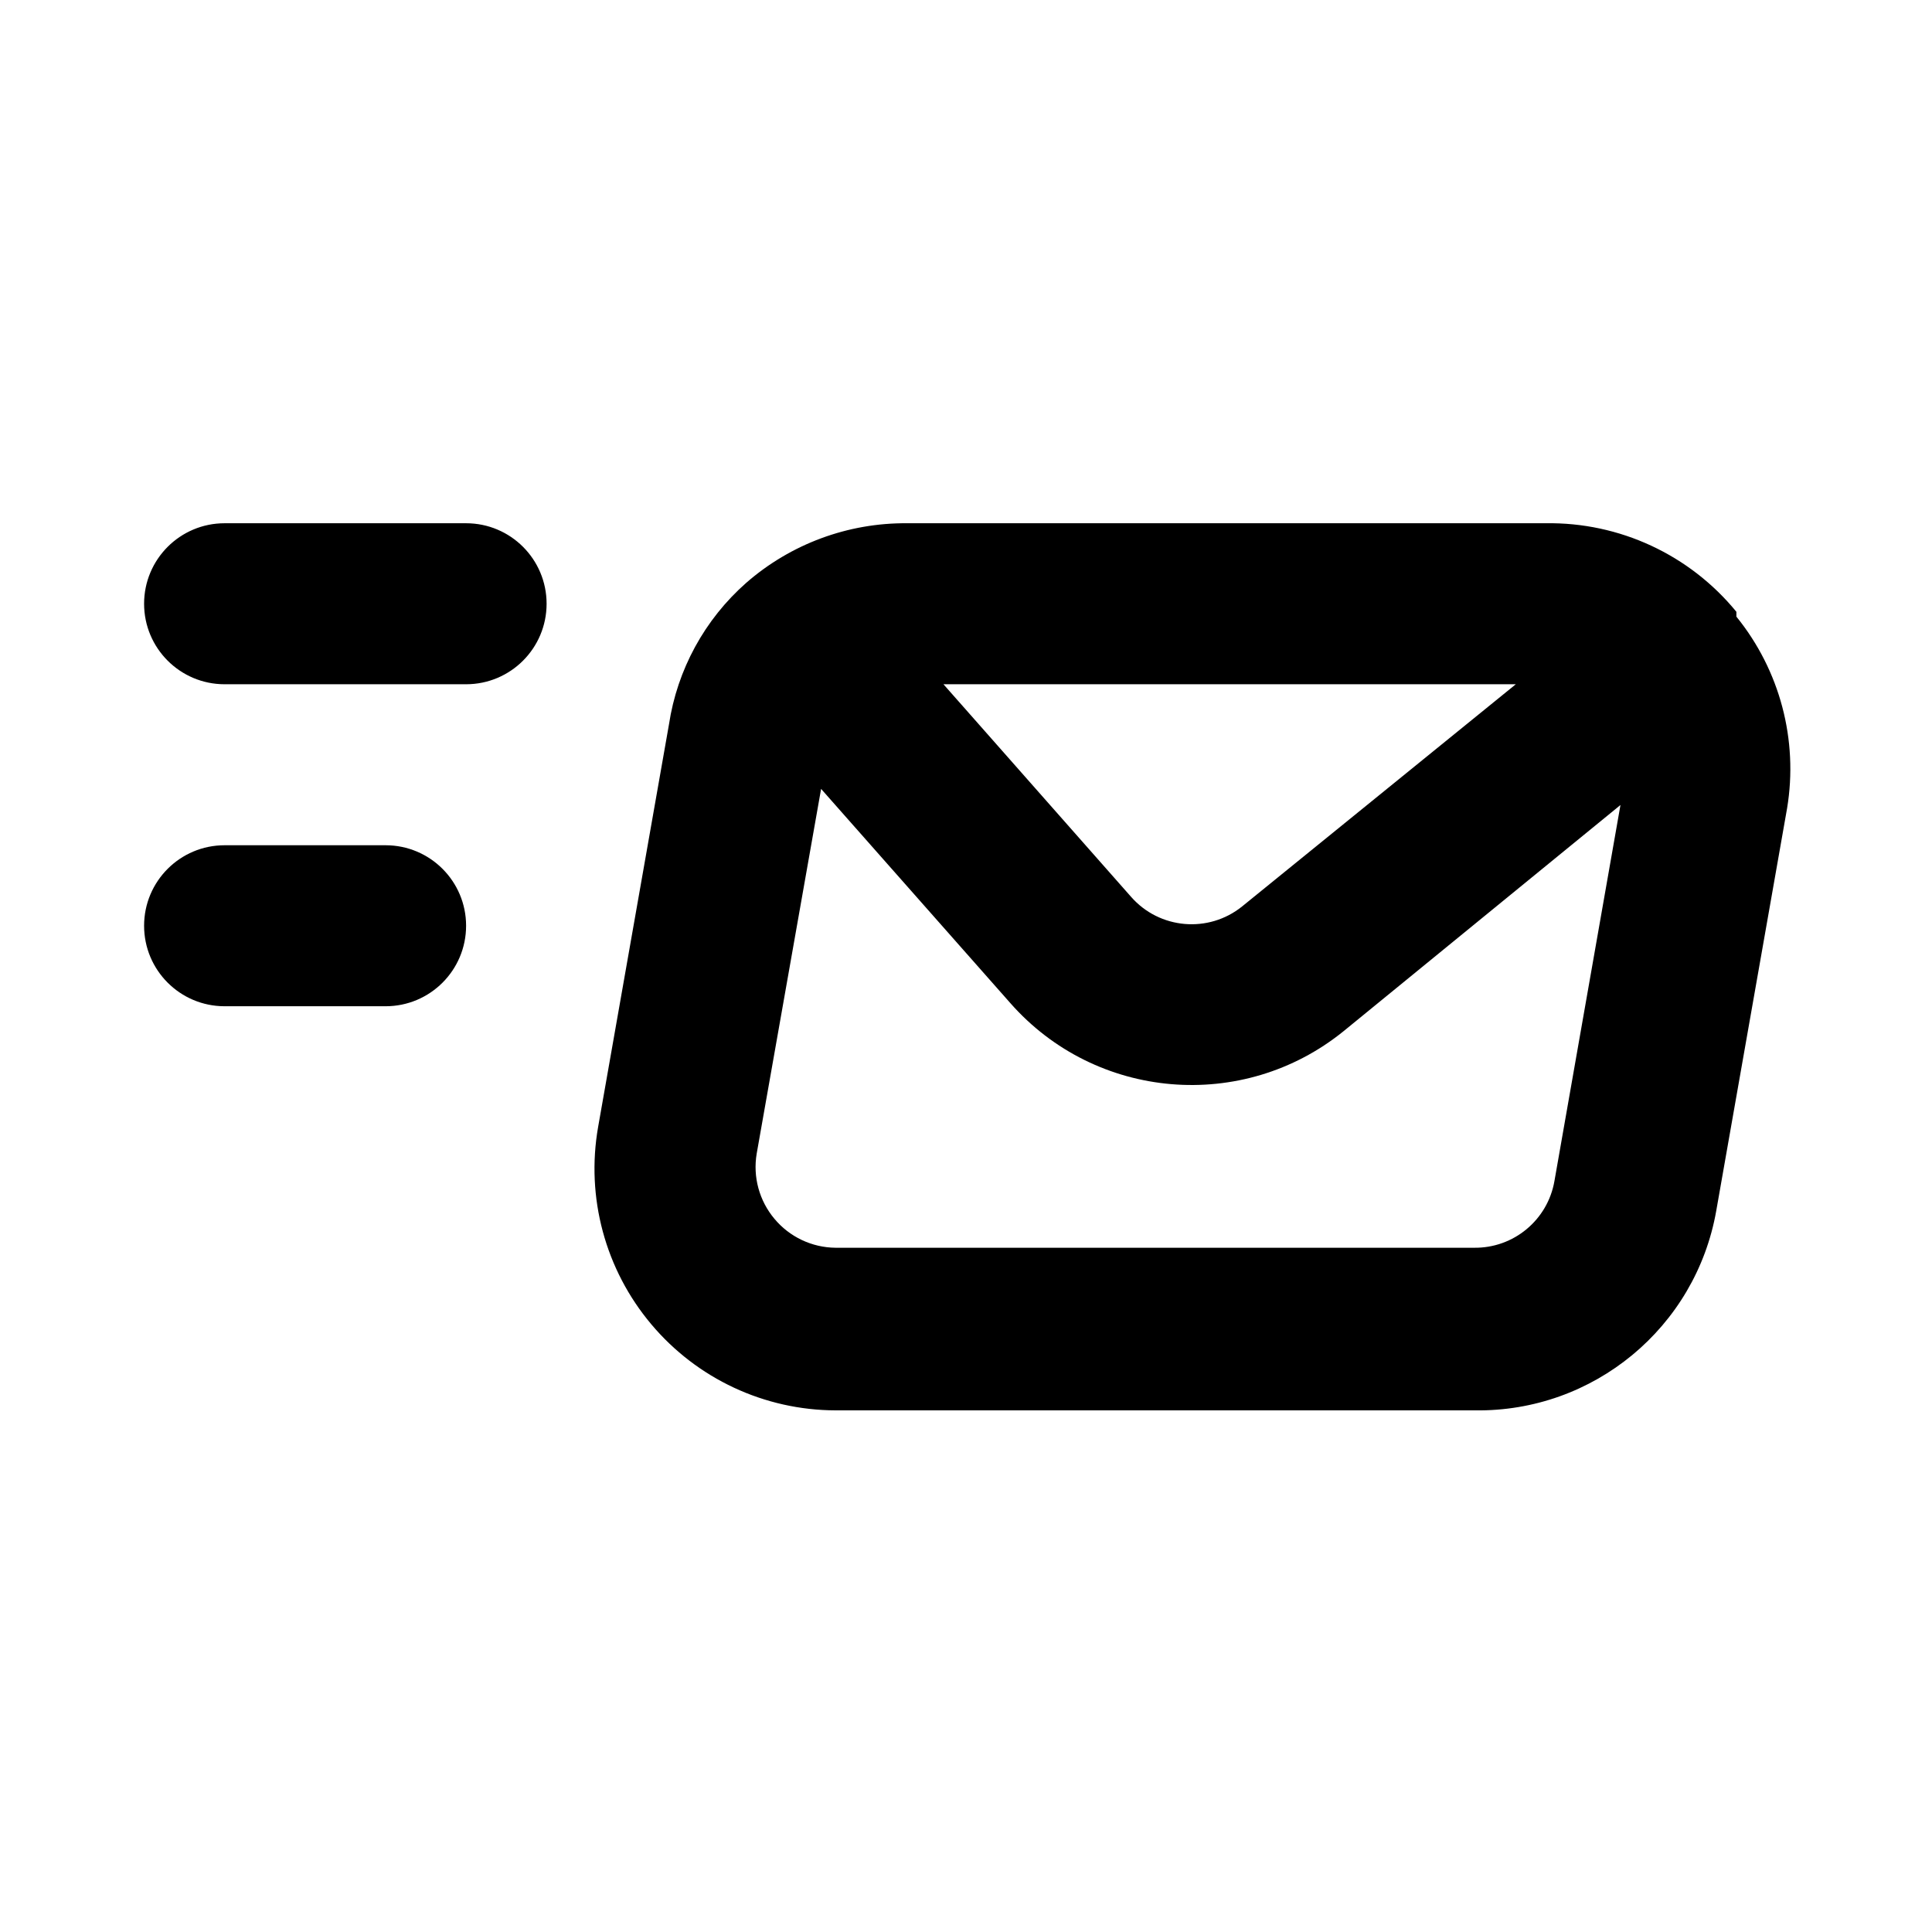
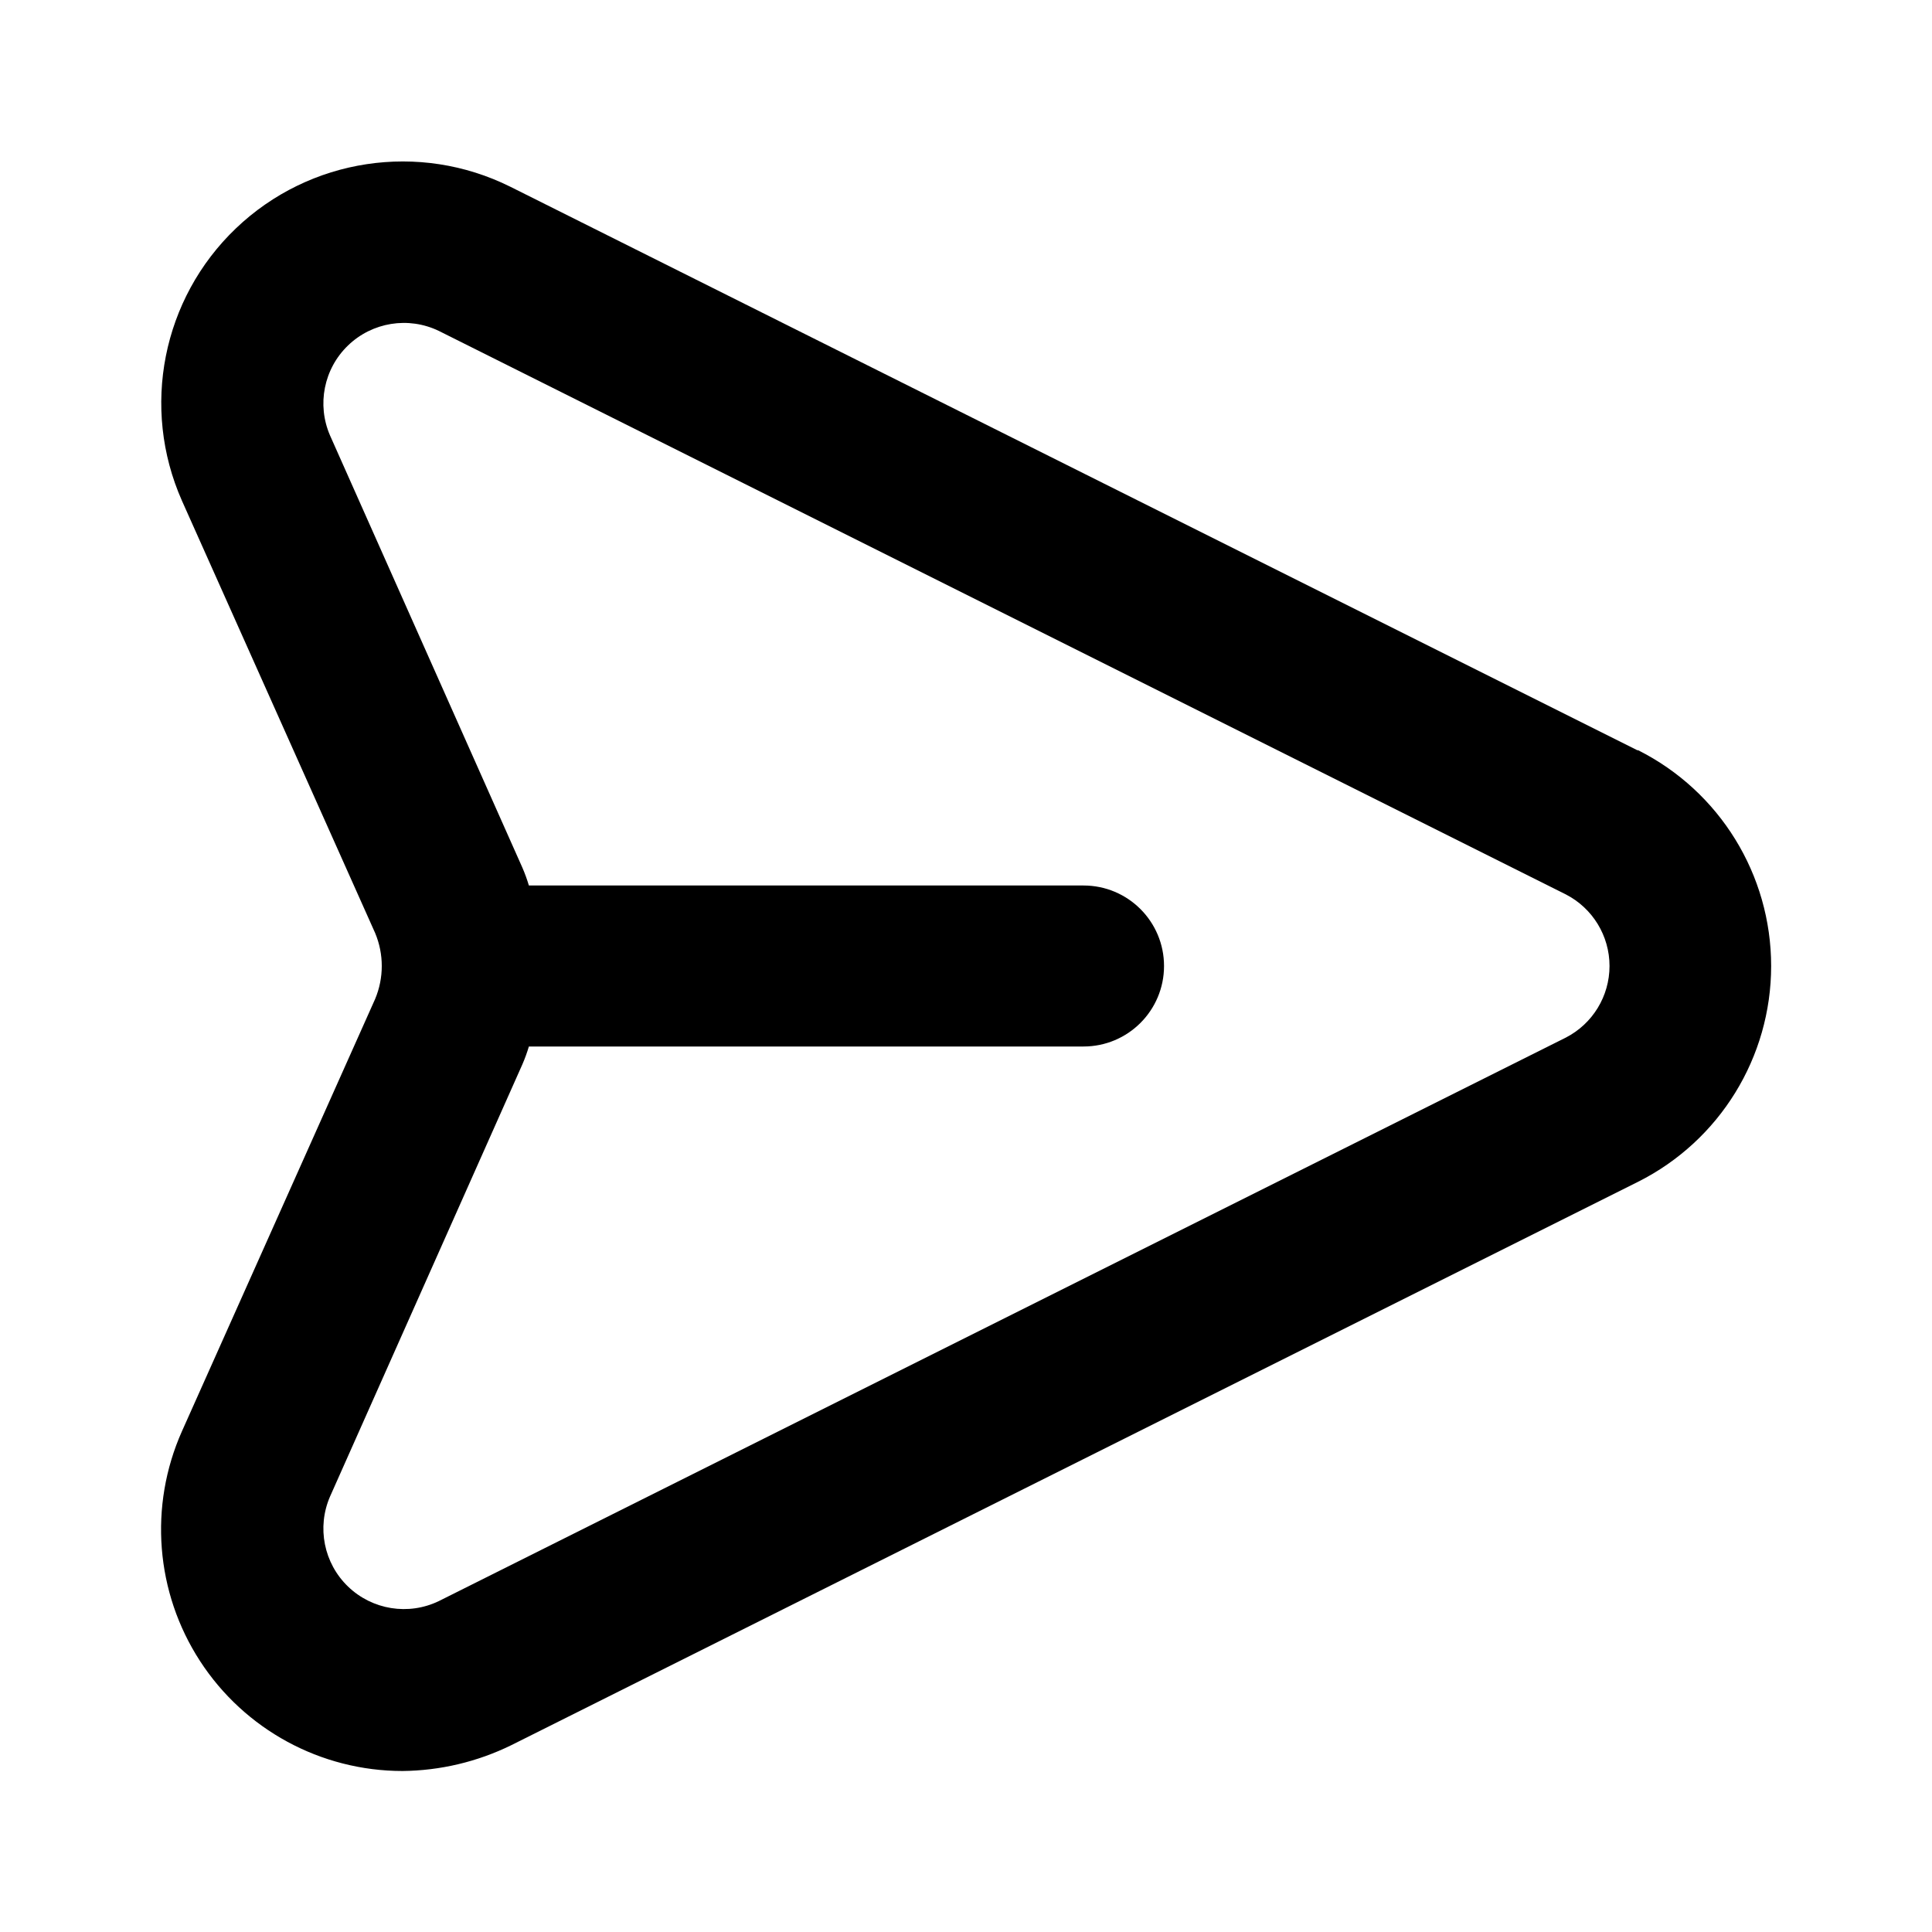
- <svg xmlns="http://www.w3.org/2000/svg" data-name="Layer 1" viewBox="0 0 24 24">
-   <path d="M4.79,10.5h-2a1,1,0,1,0,0,2h2a1,1,0,0,0,0-2ZM21.57,7.66l0-.06,0,0h0A3,3,0,0,0,19.2,6.5H11.27a3,3,0,0,0-2,.74h0v0A2.93,2.93,0,0,0,8.31,9l-.88,5a3,3,0,0,0,.66,2.45,3,3,0,0,0,2.29,1.07h7.94a3,3,0,0,0,3-2.48l.88-5A3,3,0,0,0,21.57,7.66Zm-2.74.84-3.4,2.76a1,1,0,0,1-1.38-.12L11.72,8.5Zm.48,6.17a1,1,0,0,1-1,.83H10.38a1,1,0,0,1-.76-.36,1,1,0,0,1-.22-.81l.8-4.53,2.35,2.66a3,3,0,0,0,4.14.35L20.13,10ZM5.79,6.5h-3a1,1,0,1,0,0,2h3a1,1,0,0,0,0-2Z" />
+ <svg xmlns="http://www.w3.org/2000/svg" viewBox="0 0 24 24">
+   <path d="M20.34,9.32l-14-7a3,3,0,0,0-4.08,3.9l2.4,5.37h0a1.06,1.06,0,0,1,0,.82l-2.4,5.37A3,3,0,0,0,5,22a3.14,3.14,0,0,0,1.35-.32l14-7a3,3,0,0,0,0-5.36Zm-.89,3.57-14,7a1,1,0,0,1-1.35-1.3l2.39-5.37A2,2,0,0,0,6.57,13h6.89a1,1,0,0,0,0-2H6.57a2,2,0,0,0-.08-.22L4.1,5.41a1,1,0,0,1,1.35-1.3l14,7a1,1,0,0,1,0,1.78Z" />
</svg>
